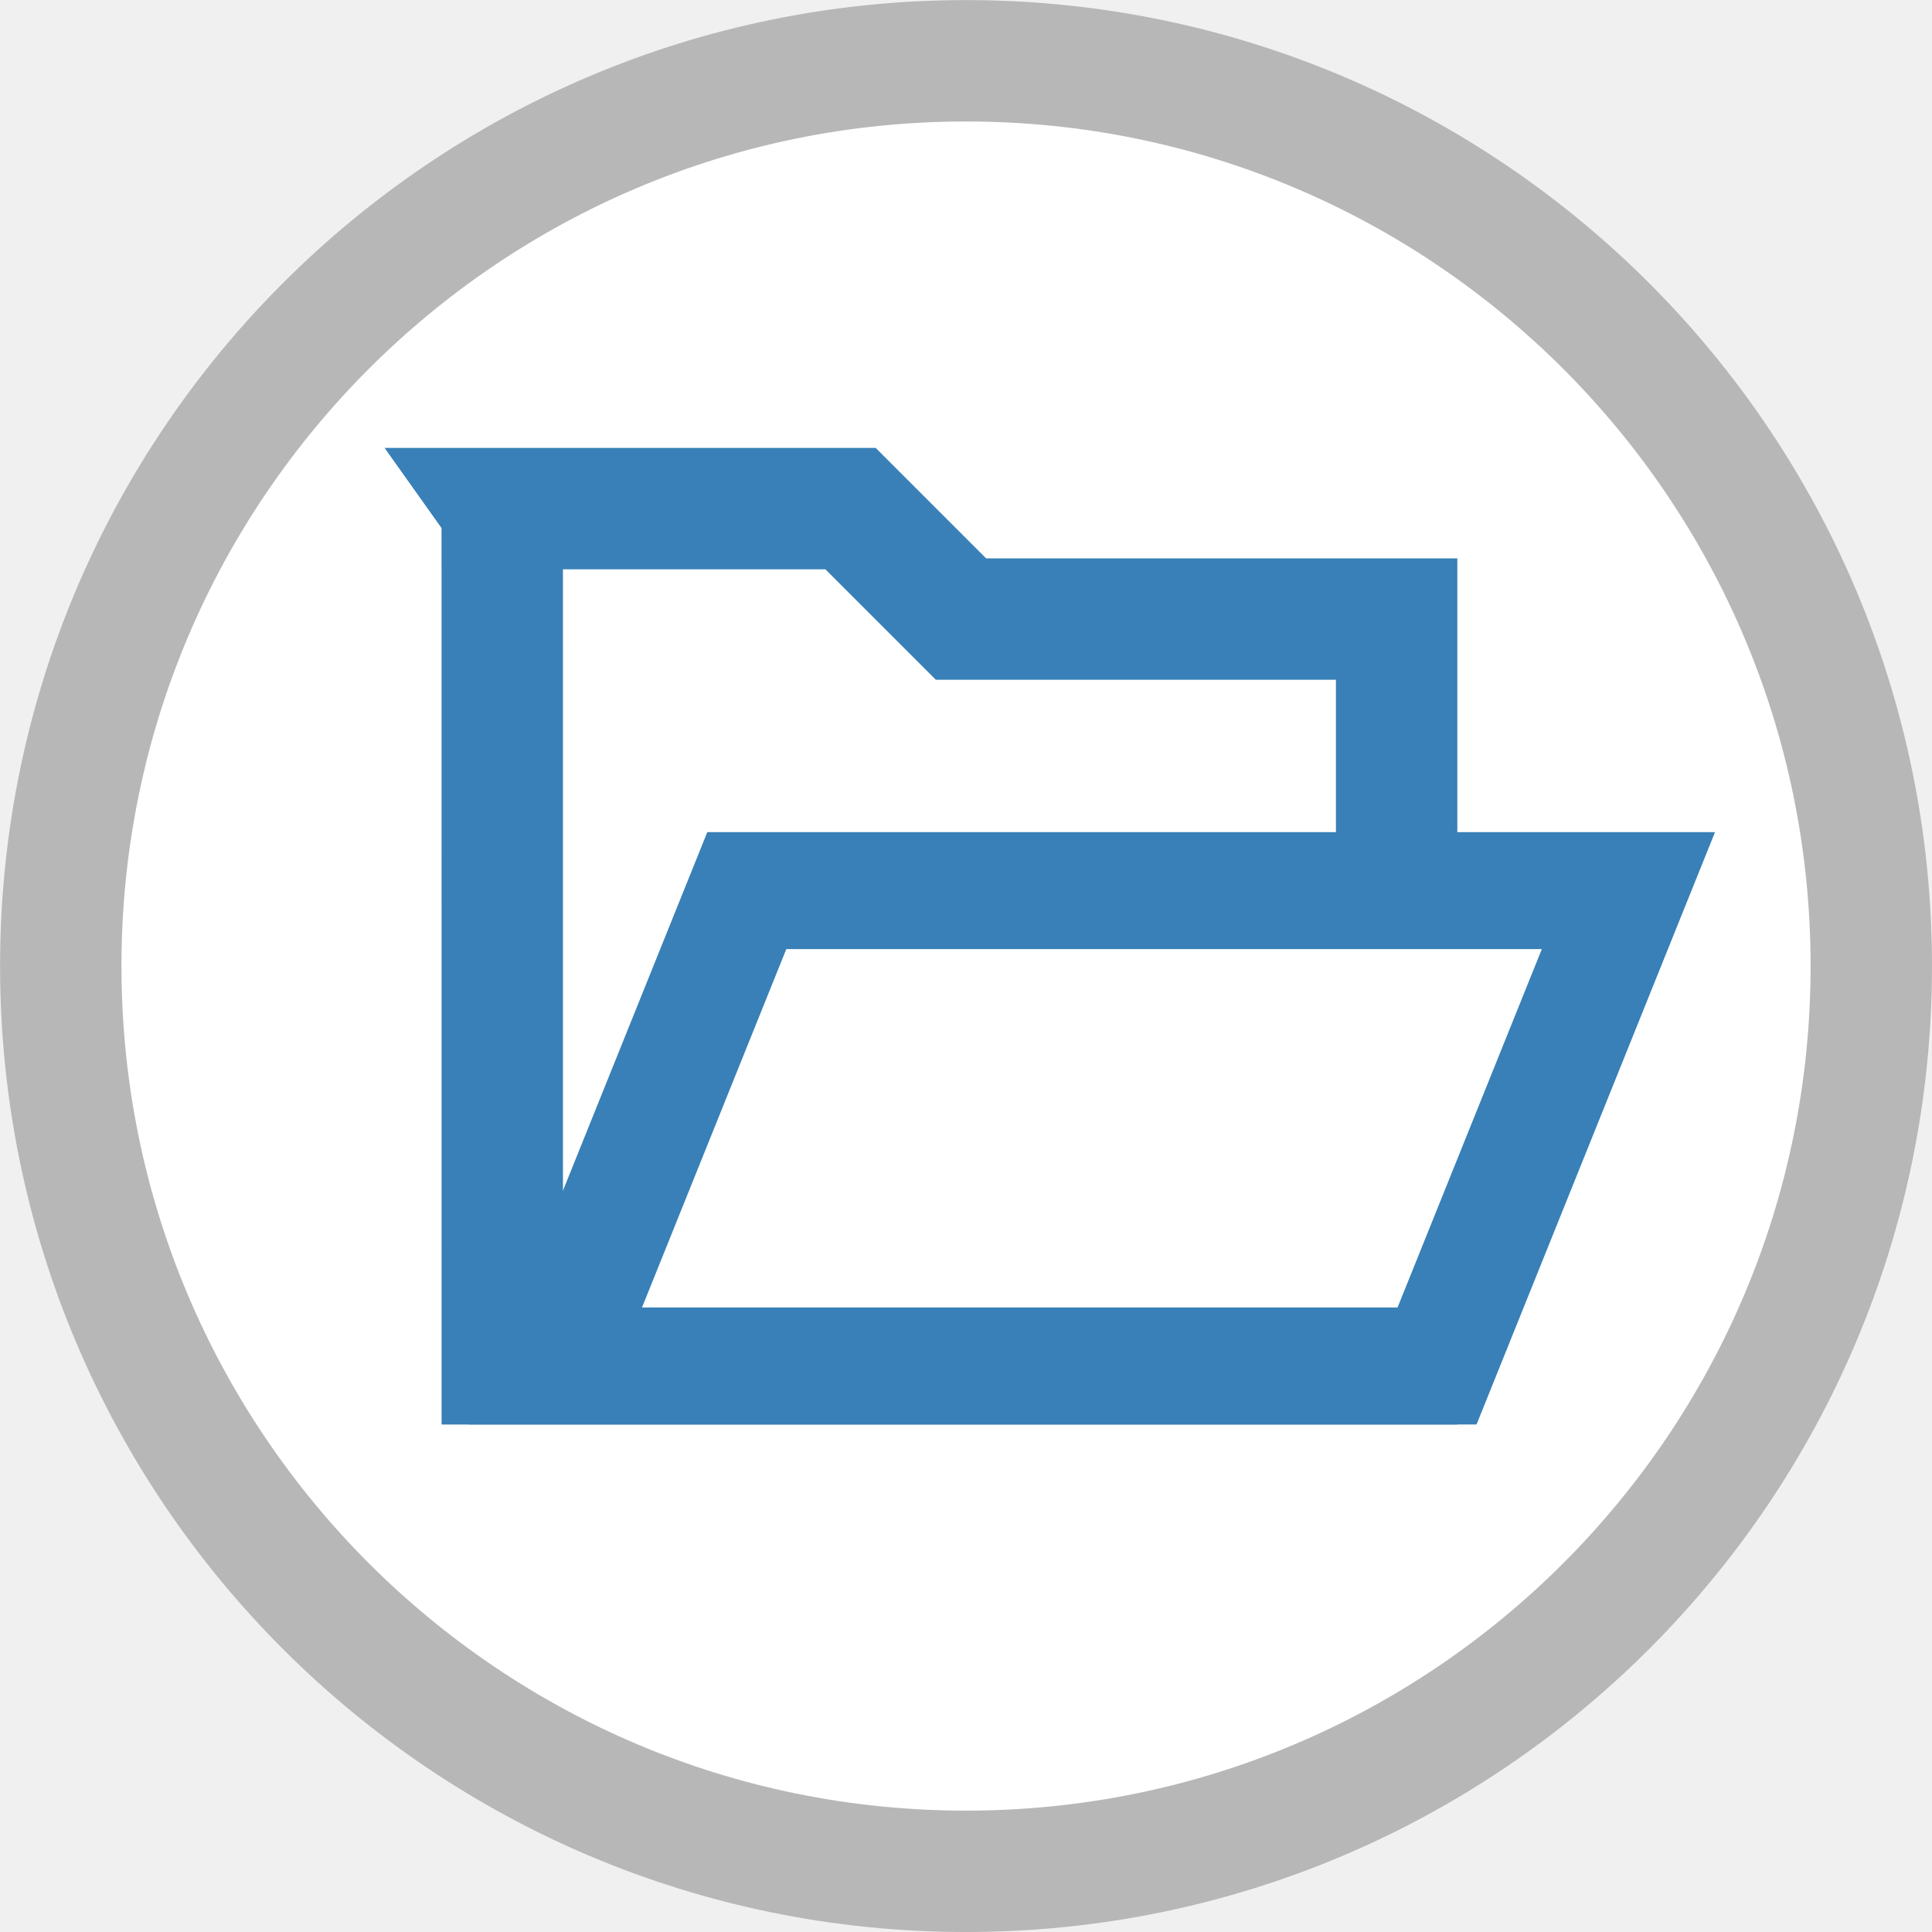
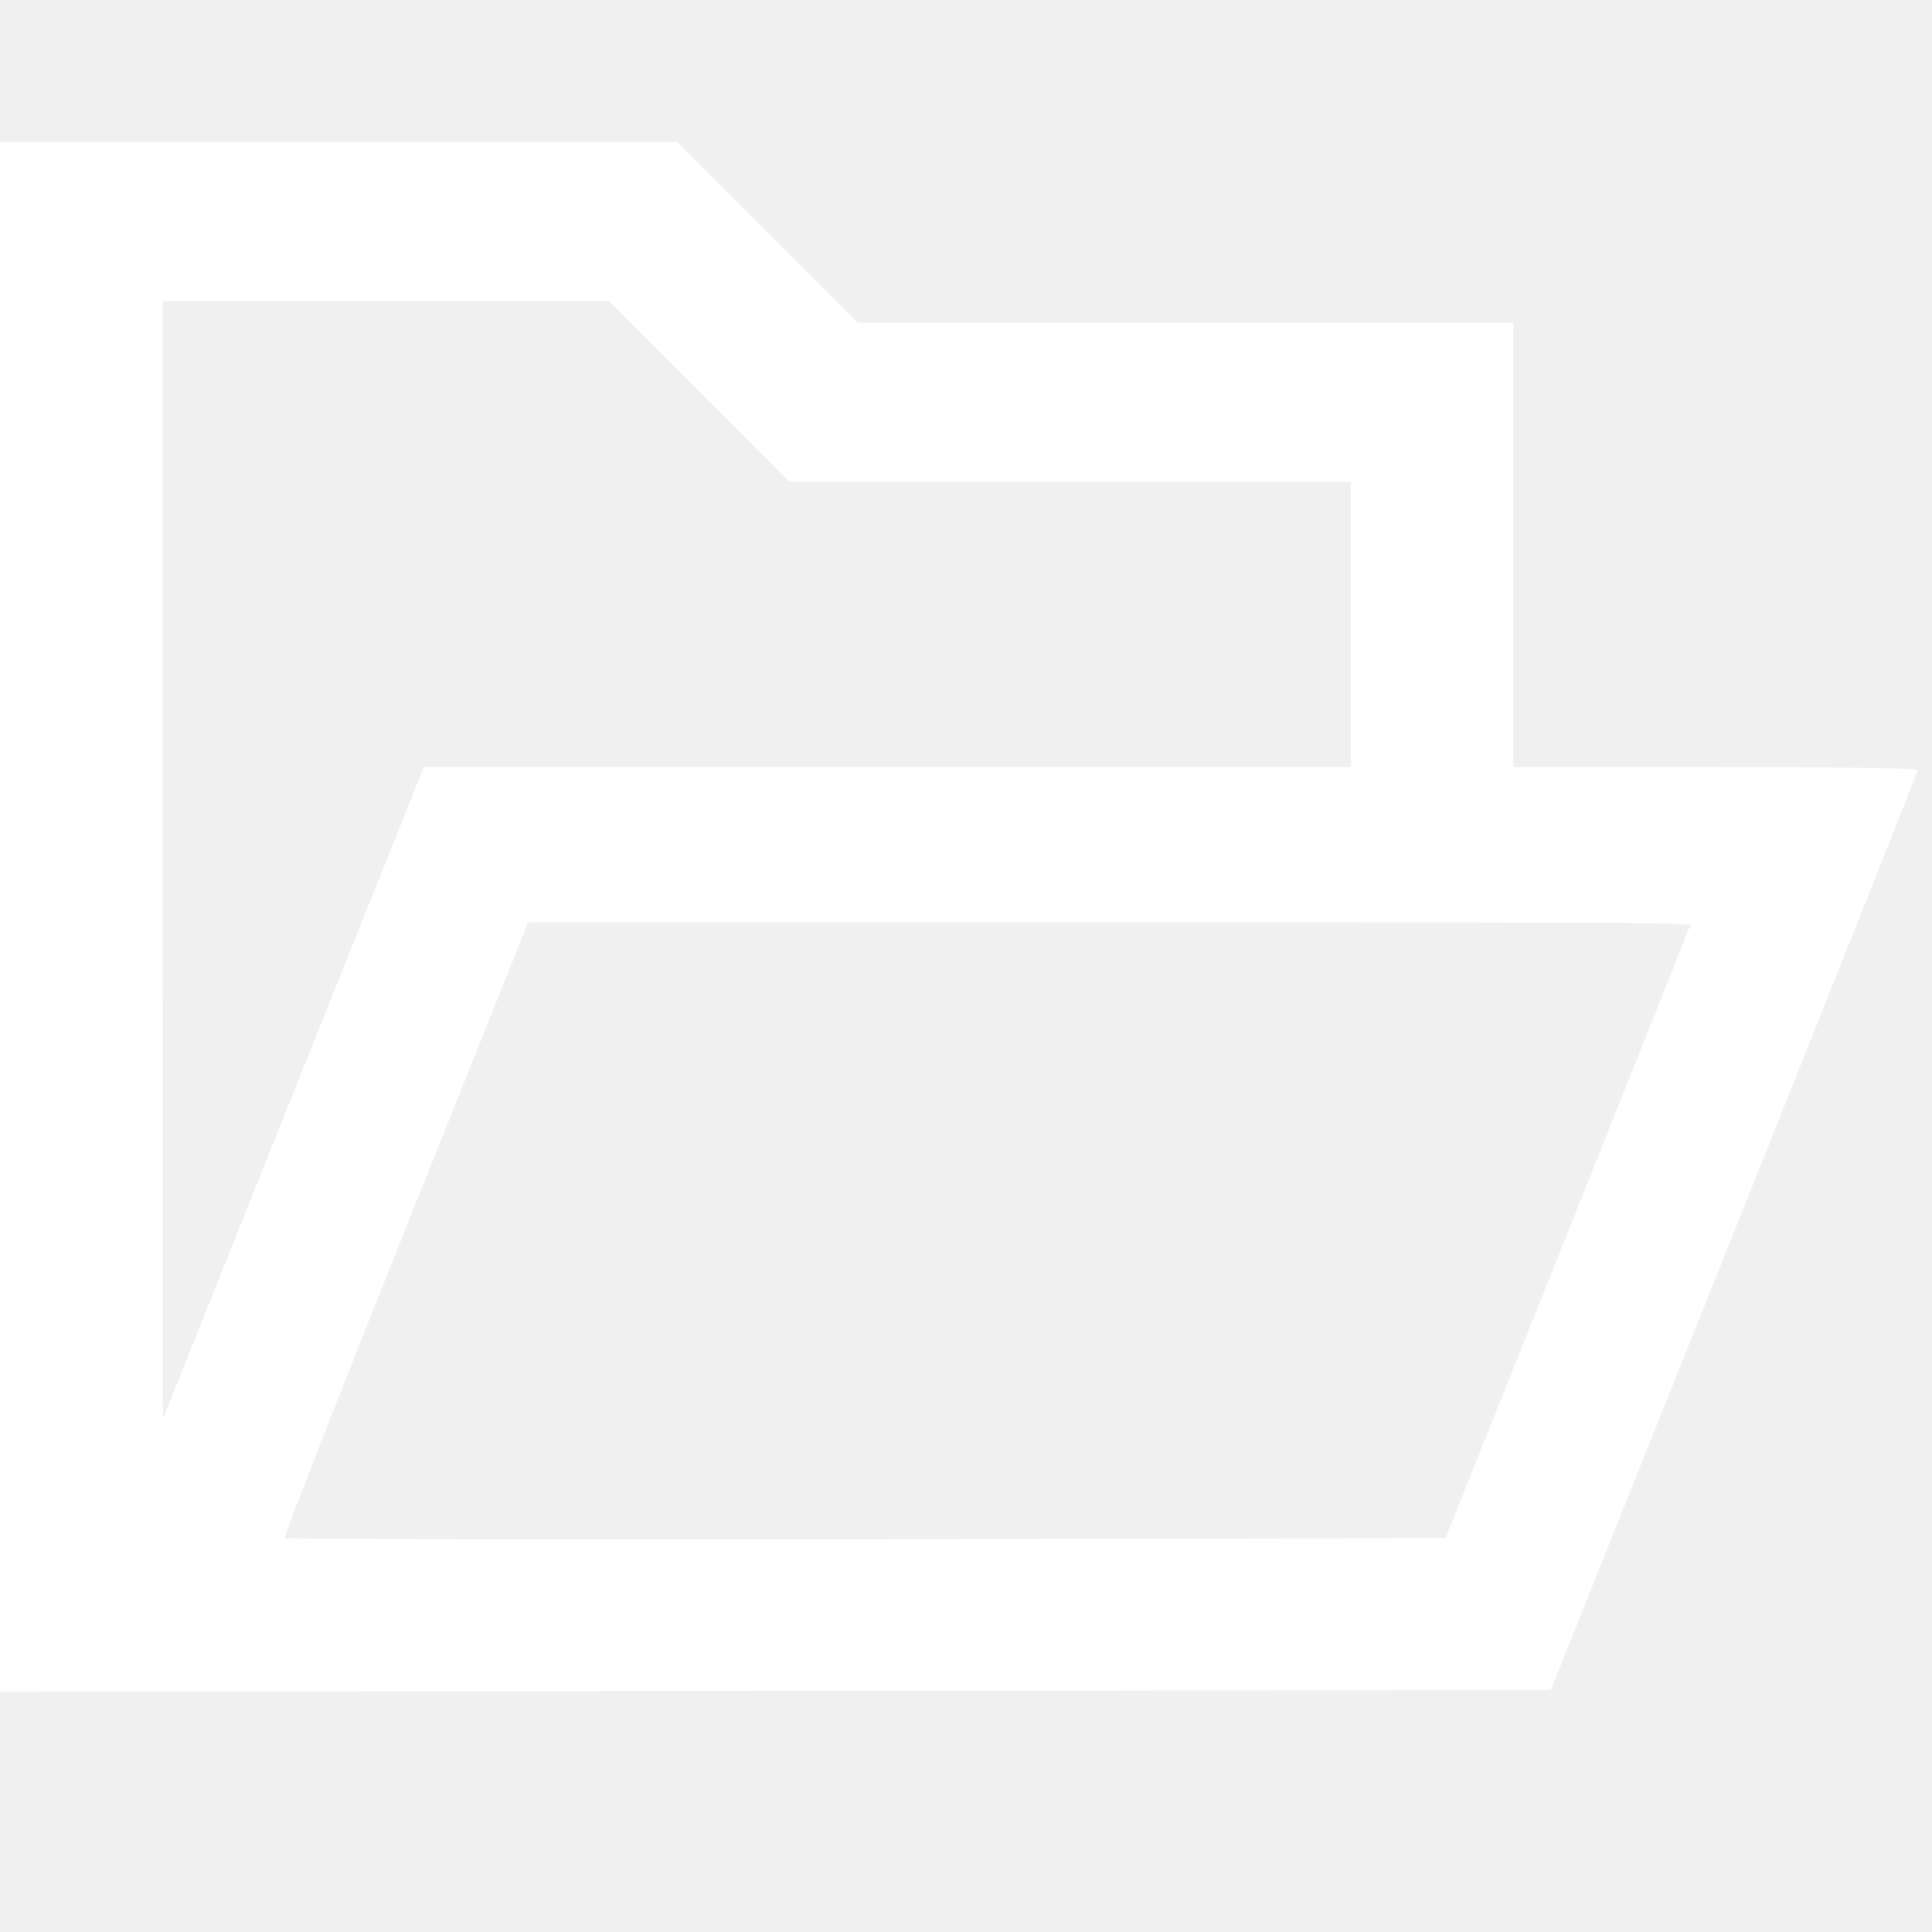
- <svg xmlns="http://www.w3.org/2000/svg" xmlns:ns1="http://www.openswatchbook.org/uri/2009/osb" xmlns:xlink="http://www.w3.org/1999/xlink" width="50" height="50" viewBox="0 0 26.458 26.458" version="1.1" id="svg8">
+ <svg xmlns="http://www.w3.org/2000/svg" xmlns:ns1="http://www.openswatchbook.org/uri/2009/osb" width="50" height="50" viewBox="0 0 26.458 26.458" version="1.1" id="svg8">
  <defs id="defs2">
    <linearGradient id="light-circle-fill" ns1:paint="solid" gradientTransform="translate(-111.6528,-194.6407)">
      <stop style="stop-color:#ffffff;stop-opacity:1;" offset="0" id="stop5207" />
    </linearGradient>
    <linearGradient id="icon-contents" ns1:paint="solid" gradientTransform="matrix(0.7837838,0,0,0.7837838,-217.2191,-864.3234)">
      <stop style="stop-color:#3880b7;stop-opacity:1;" offset="0" id="stop5179" />
    </linearGradient>
    <linearGradient id="light-circle-edge" ns1:paint="solid" gradientTransform="matrix(0.04571075,0,0,0.2628445,-63.6024,-483.6702)">
      <stop style="stop-color:#b7b7b7;stop-opacity:1;" offset="0" id="stop5173" />
    </linearGradient>
    <linearGradient id="dark-back" ns1:paint="solid" gradientTransform="translate(1195.917,-717.55)">
      <stop style="stop-color:#333333;stop-opacity:1;" offset="0" id="stop1439" />
    </linearGradient>
    <linearGradient id="dark-front" ns1:paint="solid" gradientTransform="translate(4643.556,-4.2349475e-6)">
      <stop style="stop-color:#d4d4d4;stop-opacity:1;" offset="0" id="stop1389" />
    </linearGradient>
    <linearGradient id="light-front" ns1:paint="solid" gradientTransform="translate(-313.01,-269.7613)">
      <stop style="stop-color:#4e4e4e;stop-opacity:1;" offset="0" id="stop1184" />
    </linearGradient>
    <linearGradient id="light-back" ns1:paint="solid" gradientTransform="translate(-78.25247)">
      <stop style="stop-color:#eeeeee;stop-opacity:1;" offset="0" id="stop1172" />
    </linearGradient>
-     <linearGradient xlink:href="#light-circle-fill" id="linearGradient1364" gradientUnits="userSpaceOnUse" x1="22.211" y1="96.615" x2="39.05" y2="96.615" />
-     <linearGradient xlink:href="#icon-contents" id="linearGradient1366" gradientUnits="userSpaceOnUse" x1="26.059" y1="96.354" x2="34.913" y2="96.354" />
-     <linearGradient xlink:href="#icon-contents" id="linearGradient1368" gradientUnits="userSpaceOnUse" x1="66.805" y1="105.676" x2="75.588" y2="105.676" />
+     <linearGradient id="light-circle-fill-3" ns1:paint="solid" gradientTransform="matrix(1.4086066e-4,-8.1325944e-5,8.8105755e-5,1.5260364e-4,2250.622,3765.571)">
+       <stop style="stop-color:#0088ce;stop-opacity:1;" offset="0" id="stop5207-6" />
+     </linearGradient>
  </defs>
  <g id="layer1" transform="translate(0,-270.5417)">
-     <g transform="matrix(1.571268,0,0,1.571268,-34.90012,131.9633)" id="g1320">
-       <circle cy="96.615" cx="30.631" id="circle1314" style="fill:url(#linearGradient1364);fill-opacity:1;stroke:url(#light-circle-edge);stroke-width:1.058;stroke-linecap:round;stroke-linejoin:round;stroke-miterlimit:4;stroke-dasharray:none;stroke-opacity:1" r="7.89" />
-       <path style="fill:none;stroke:url(#linearGradient1366);stroke-width:1.058;stroke-linecap:butt;stroke-linejoin:miter;stroke-miterlimit:4;stroke-dasharray:none;stroke-opacity:1" d="m 26.588,92.628 h 3.036 l 0.963,0.963 h 3.797 v 6.491 h -7.795 c -6.52e-4,-2.484 -2.95e-4,-4.969 -2.95e-4,-7.453 z" id="path1316" />
-       <rect y="103.443" x="67.354" height="4.466" width="7.684" id="rect1318" style="fill:url(#light-circle-fill);fill-opacity:1;stroke:url(#linearGradient1368);stroke-width:1.099;stroke-linecap:round;stroke-linejoin:miter;stroke-miterlimit:4;stroke-dasharray:none;stroke-opacity:1" transform="matrix(1,0,-0.3734791,0.9276386,0,0)" />
-     </g>
+     <path style="fill:#ffffff;fill-opacity:1;stroke:none;stroke-width:0.84;stroke-linecap:square;stroke-linejoin:miter;stroke-miterlimit:4;stroke-dasharray:none;stroke-opacity:1" d="m 0,283.099 v -10.611 h 4.638 4.638 l 1.236,1.237 1.236,1.237 h 3.843 5.133 v 3.042 3.042 h 2.77 c 1.524,0 2.77,0.017 2.77,0.037 0,0.021 -1.131,2.864 -2.513,6.32 l -2.513,6.282 -9.974,0.013 L 0,293.71 Z m 21.447,4.378 c 0.909,-2.272 1.665,-4.17 1.68,-4.217 0.026,-0.082 0.885,-0.087 -7.288,-0.087 H 7.233 l -1.681,4.202 c -0.925,2.311 -1.669,4.215 -1.654,4.23 0.015,0.015 3.888,0.022 8.607,0.015 l 7.29,-0.013 z m -8.649,-6.431 H 18.498 v -1.954 -1.954 h -3.2 -4.49 l -1.236,-1.237 -1.236,-1.237 H 5.281 2.226 l 0.002,7.655 0.002,7.655 1.788,-4.465 1.788,-4.465 h 6.99 z" id="path857" />
  </g>
</svg>
